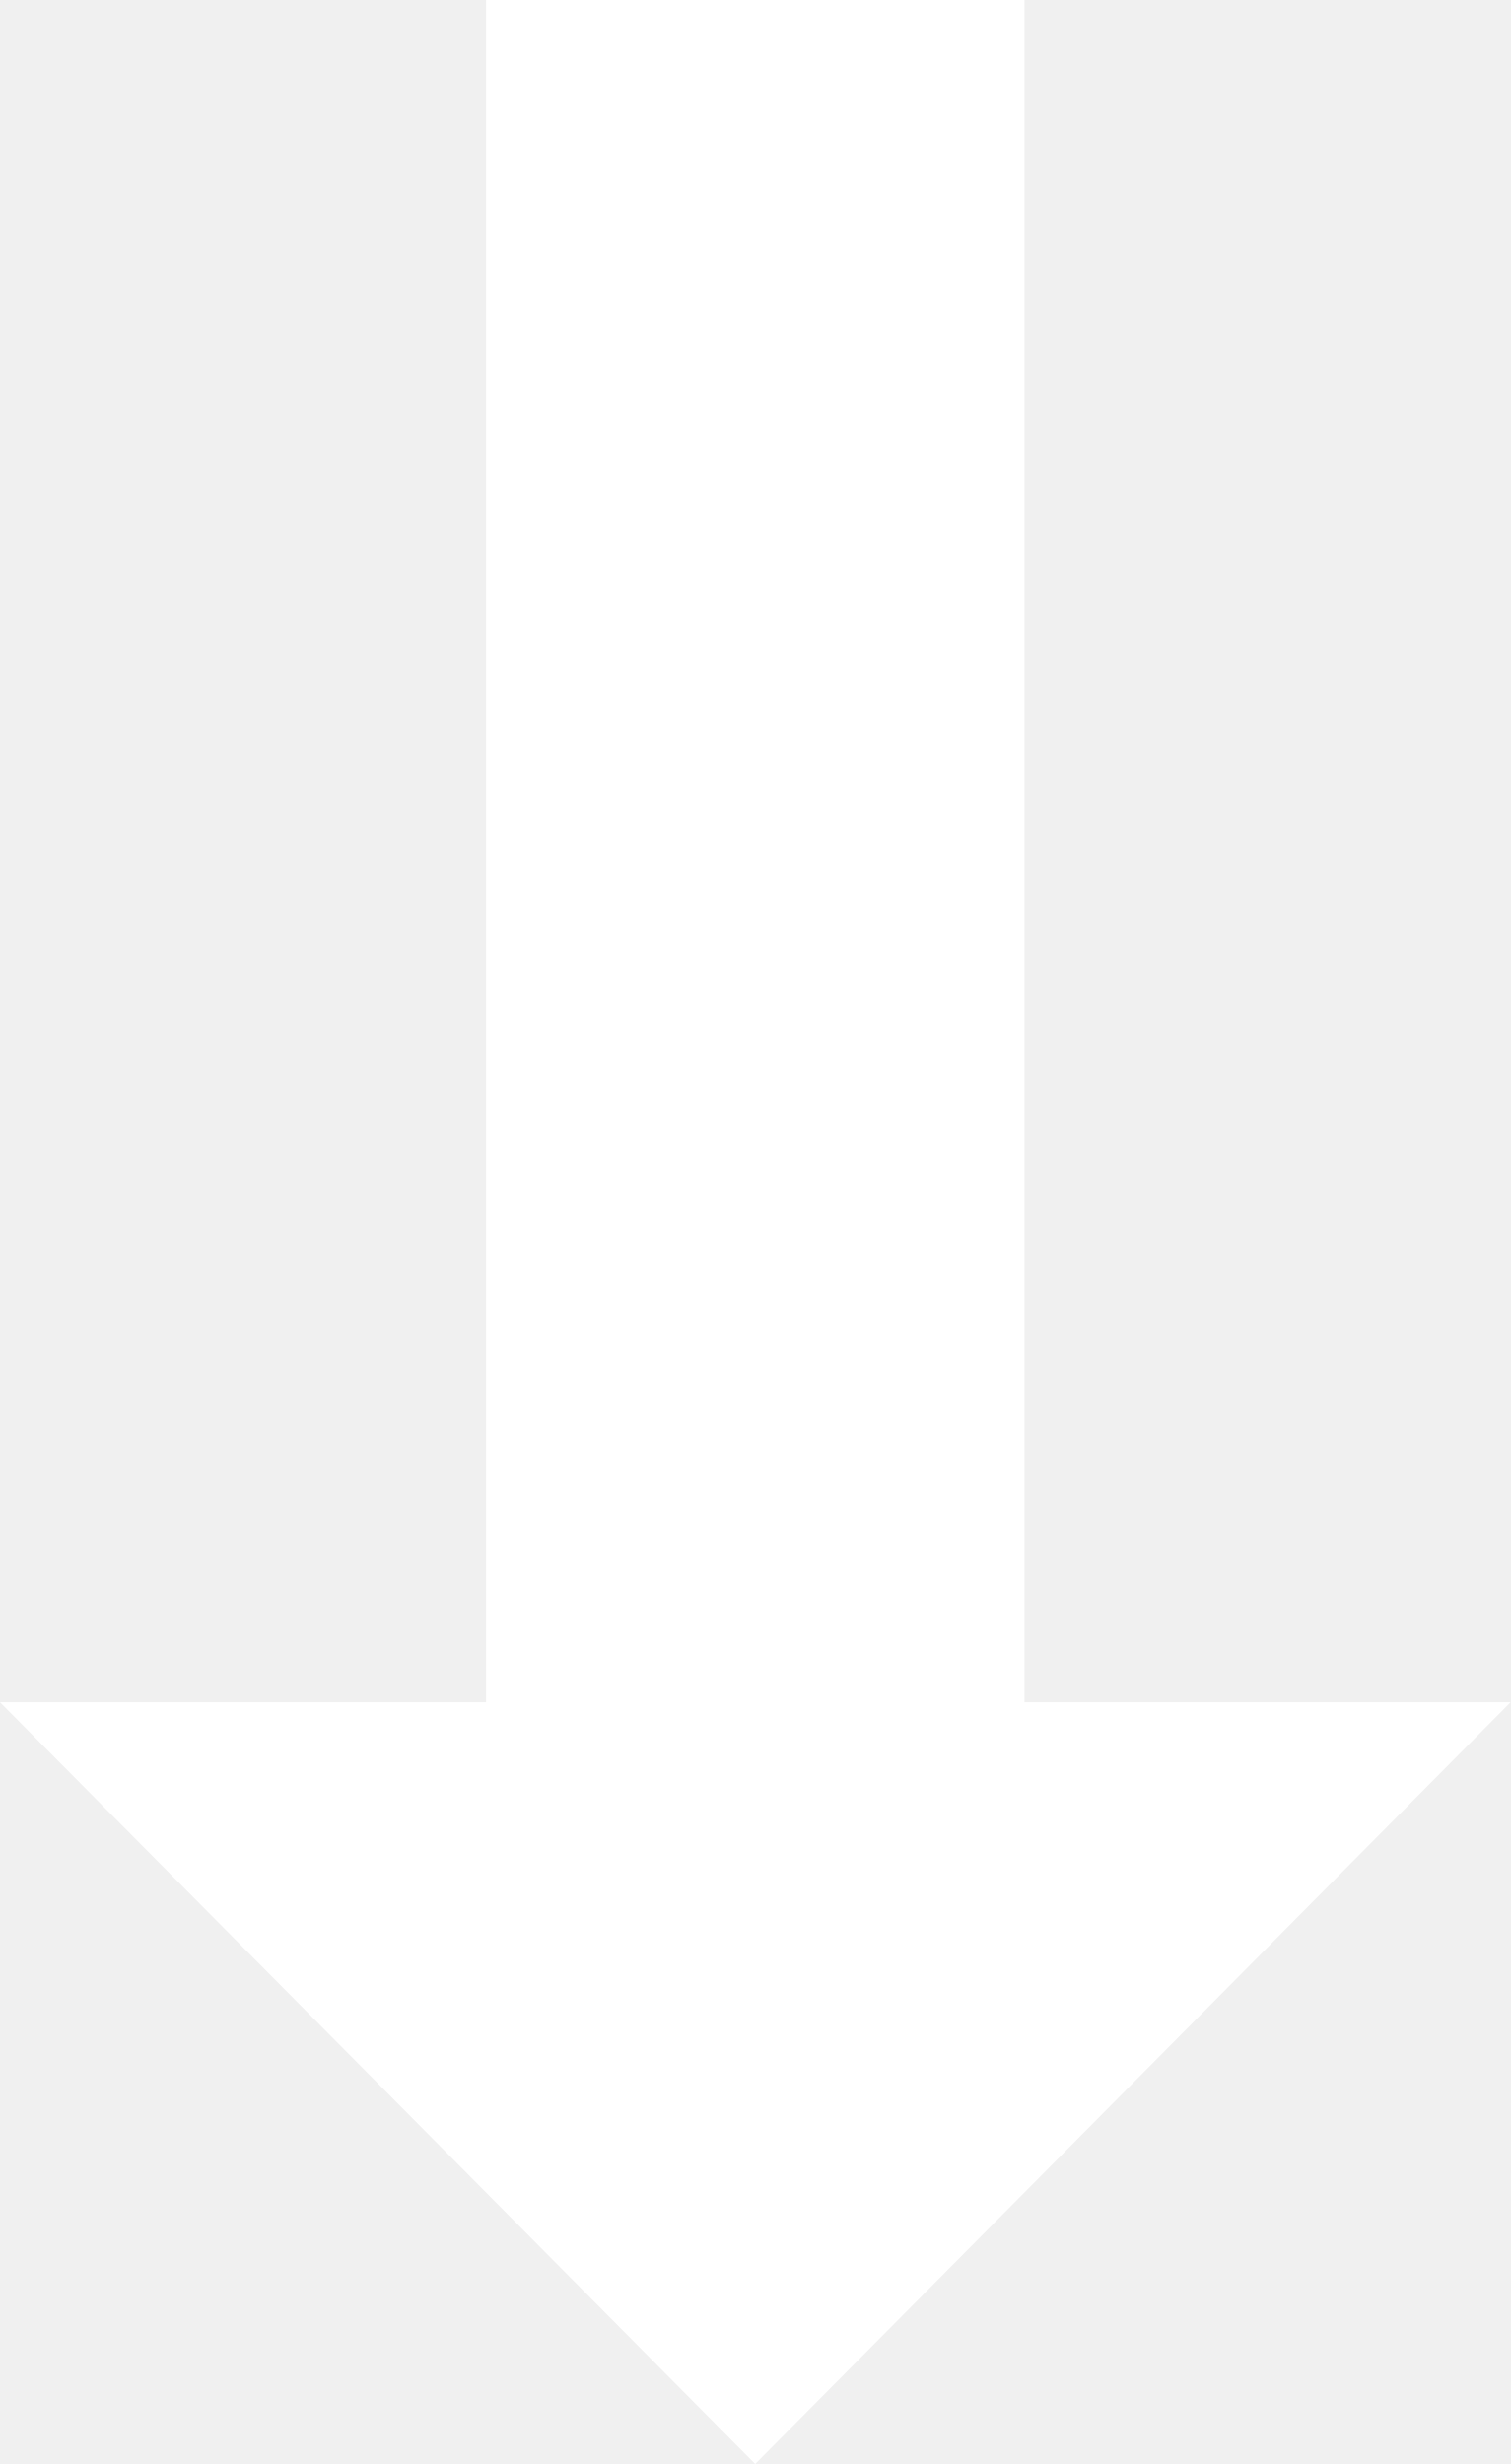
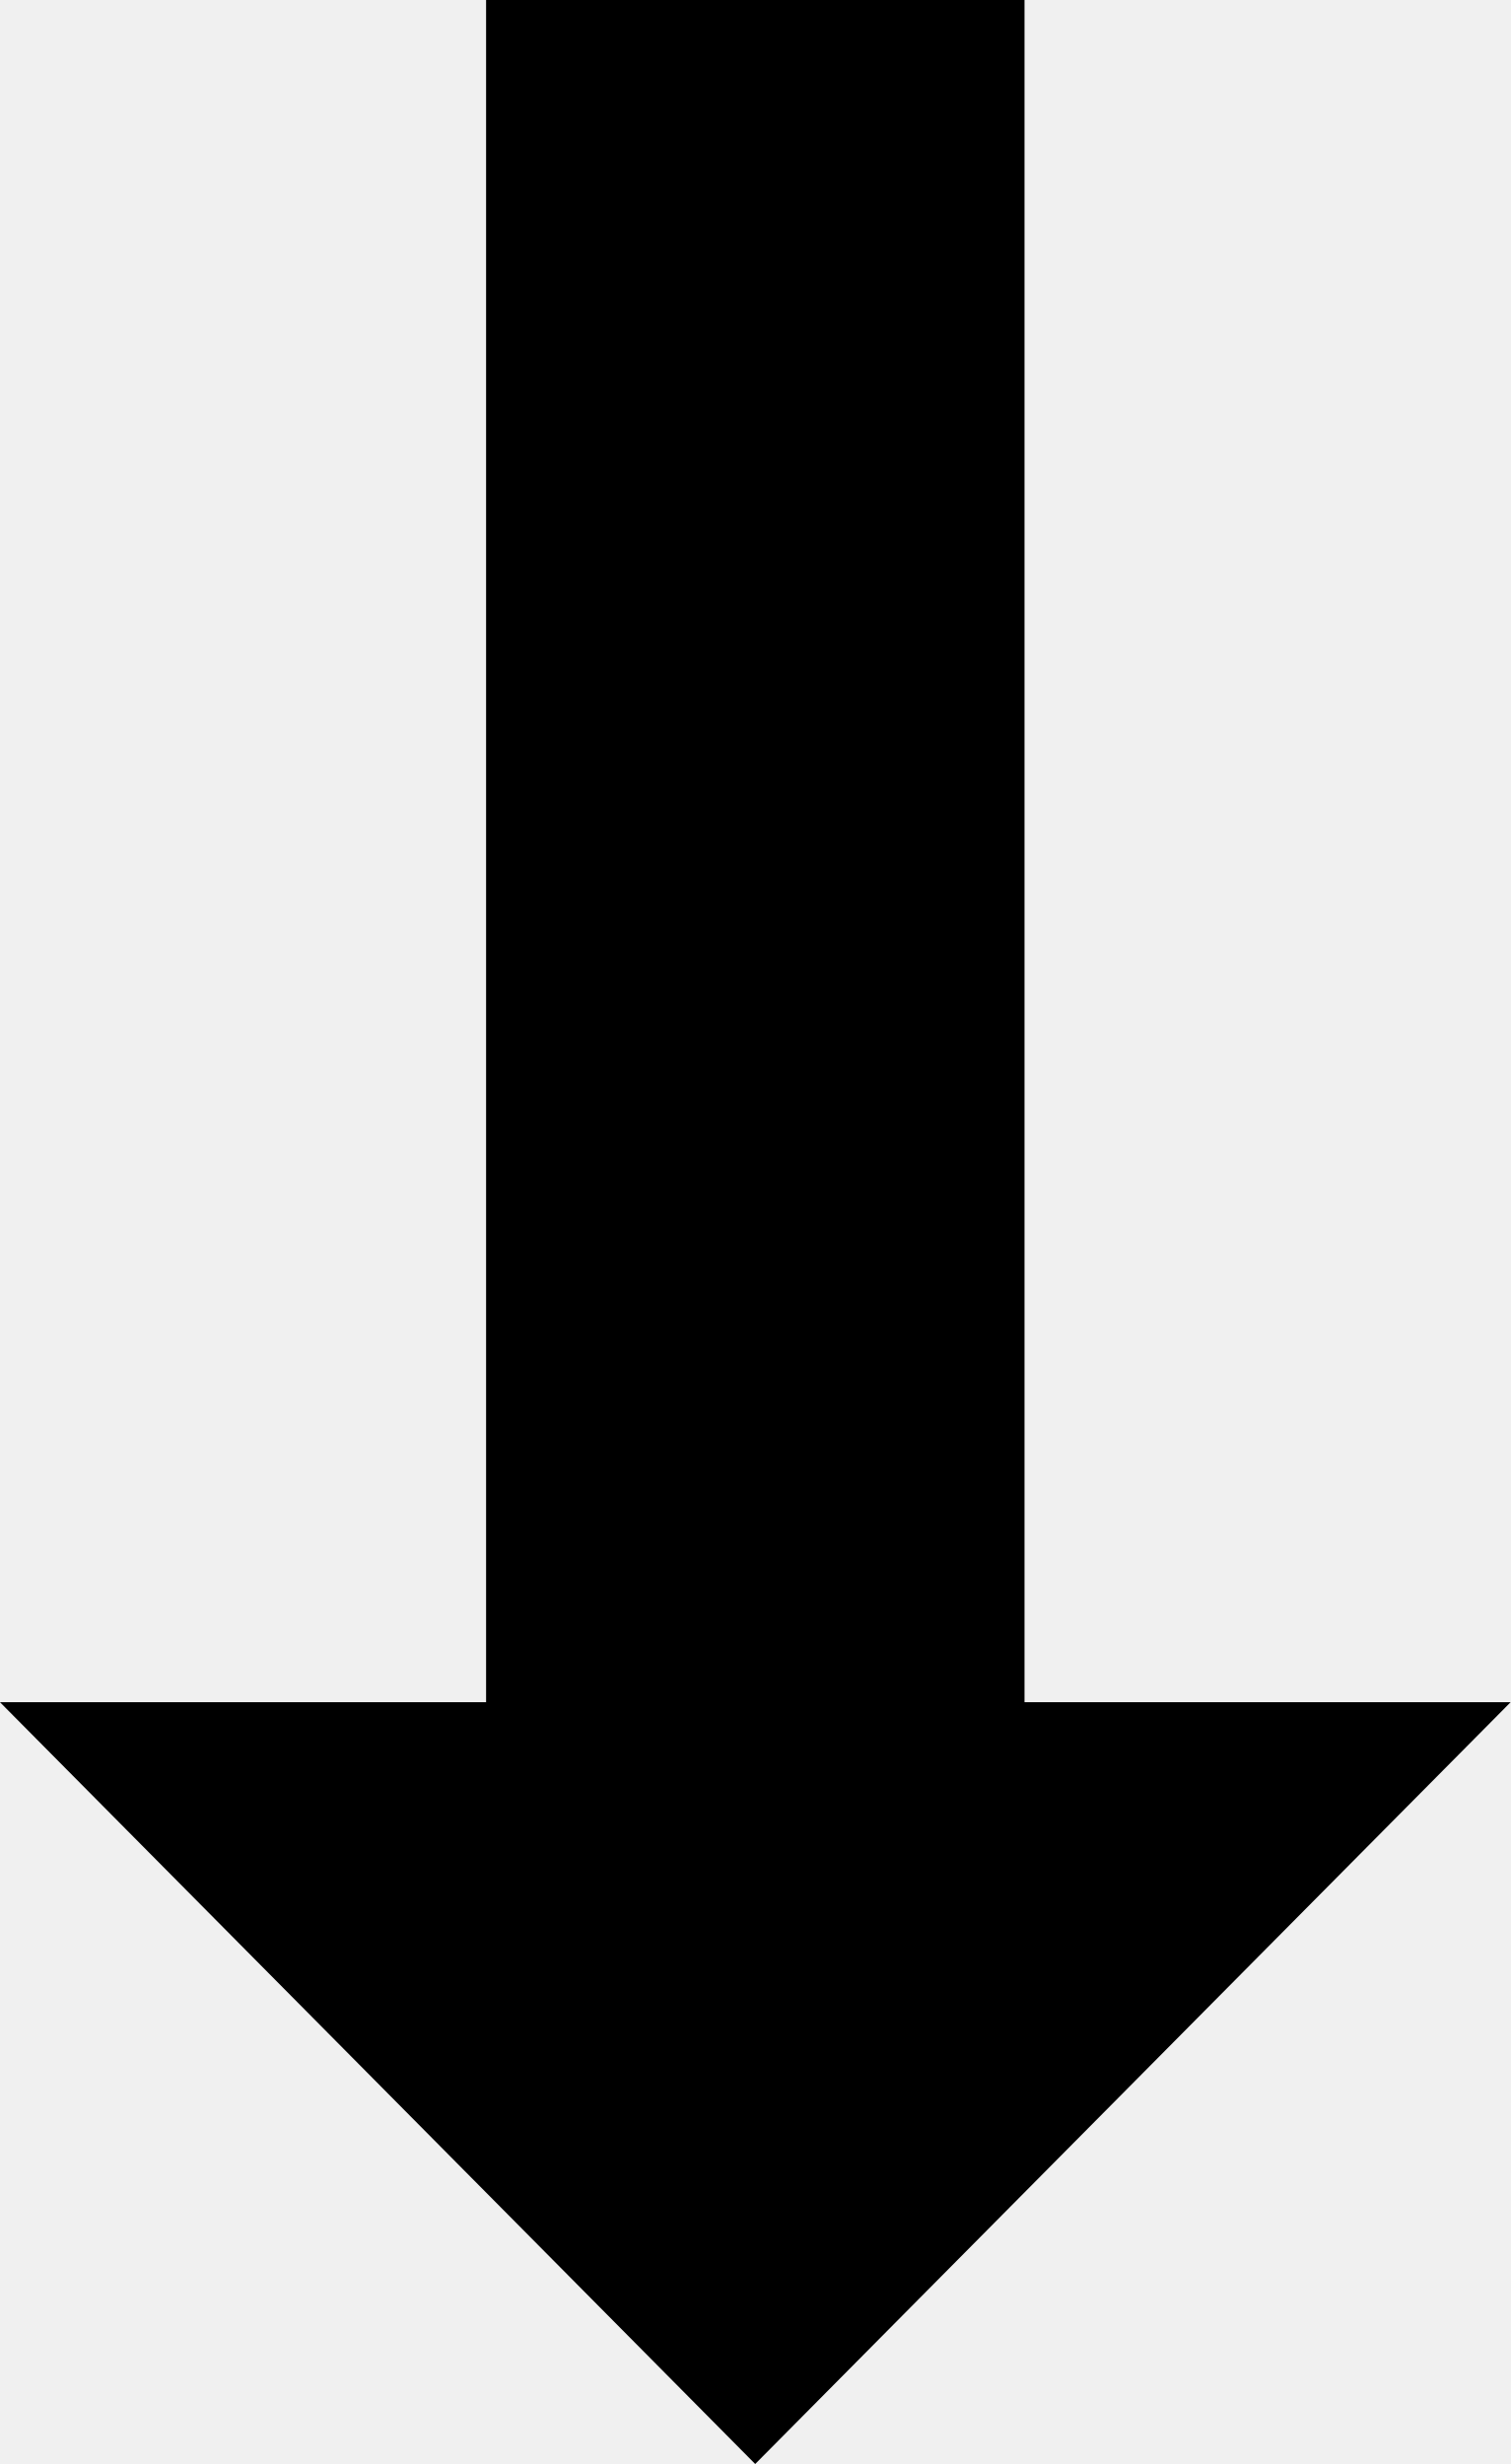
<svg xmlns="http://www.w3.org/2000/svg" version="1.1" id="Layer_1" x="0px" y="0px" viewBox="0 0 75.33 122.88" style="enable-background:new 0 0 75.33 122.88" xml:space="preserve">
  <style type="text/css">.st0{fill-rule:evenodd;clip-rule:evenodd;}</style>
  <g>
-     <polygon fill="white" class="st0" points="37.66,122.88 0,84.89 24.24,84.89 24.24,0 51.09,0 51.09,84.89 75.33,84.89 37.66,122.88" />
+     <polygon fill="black" class="st0" points="37.66,122.88 0,84.89 24.24,84.89 24.24,0 51.09,0 51.09,84.89 75.33,84.89 37.66,122.88" />
  </g>
</svg>
